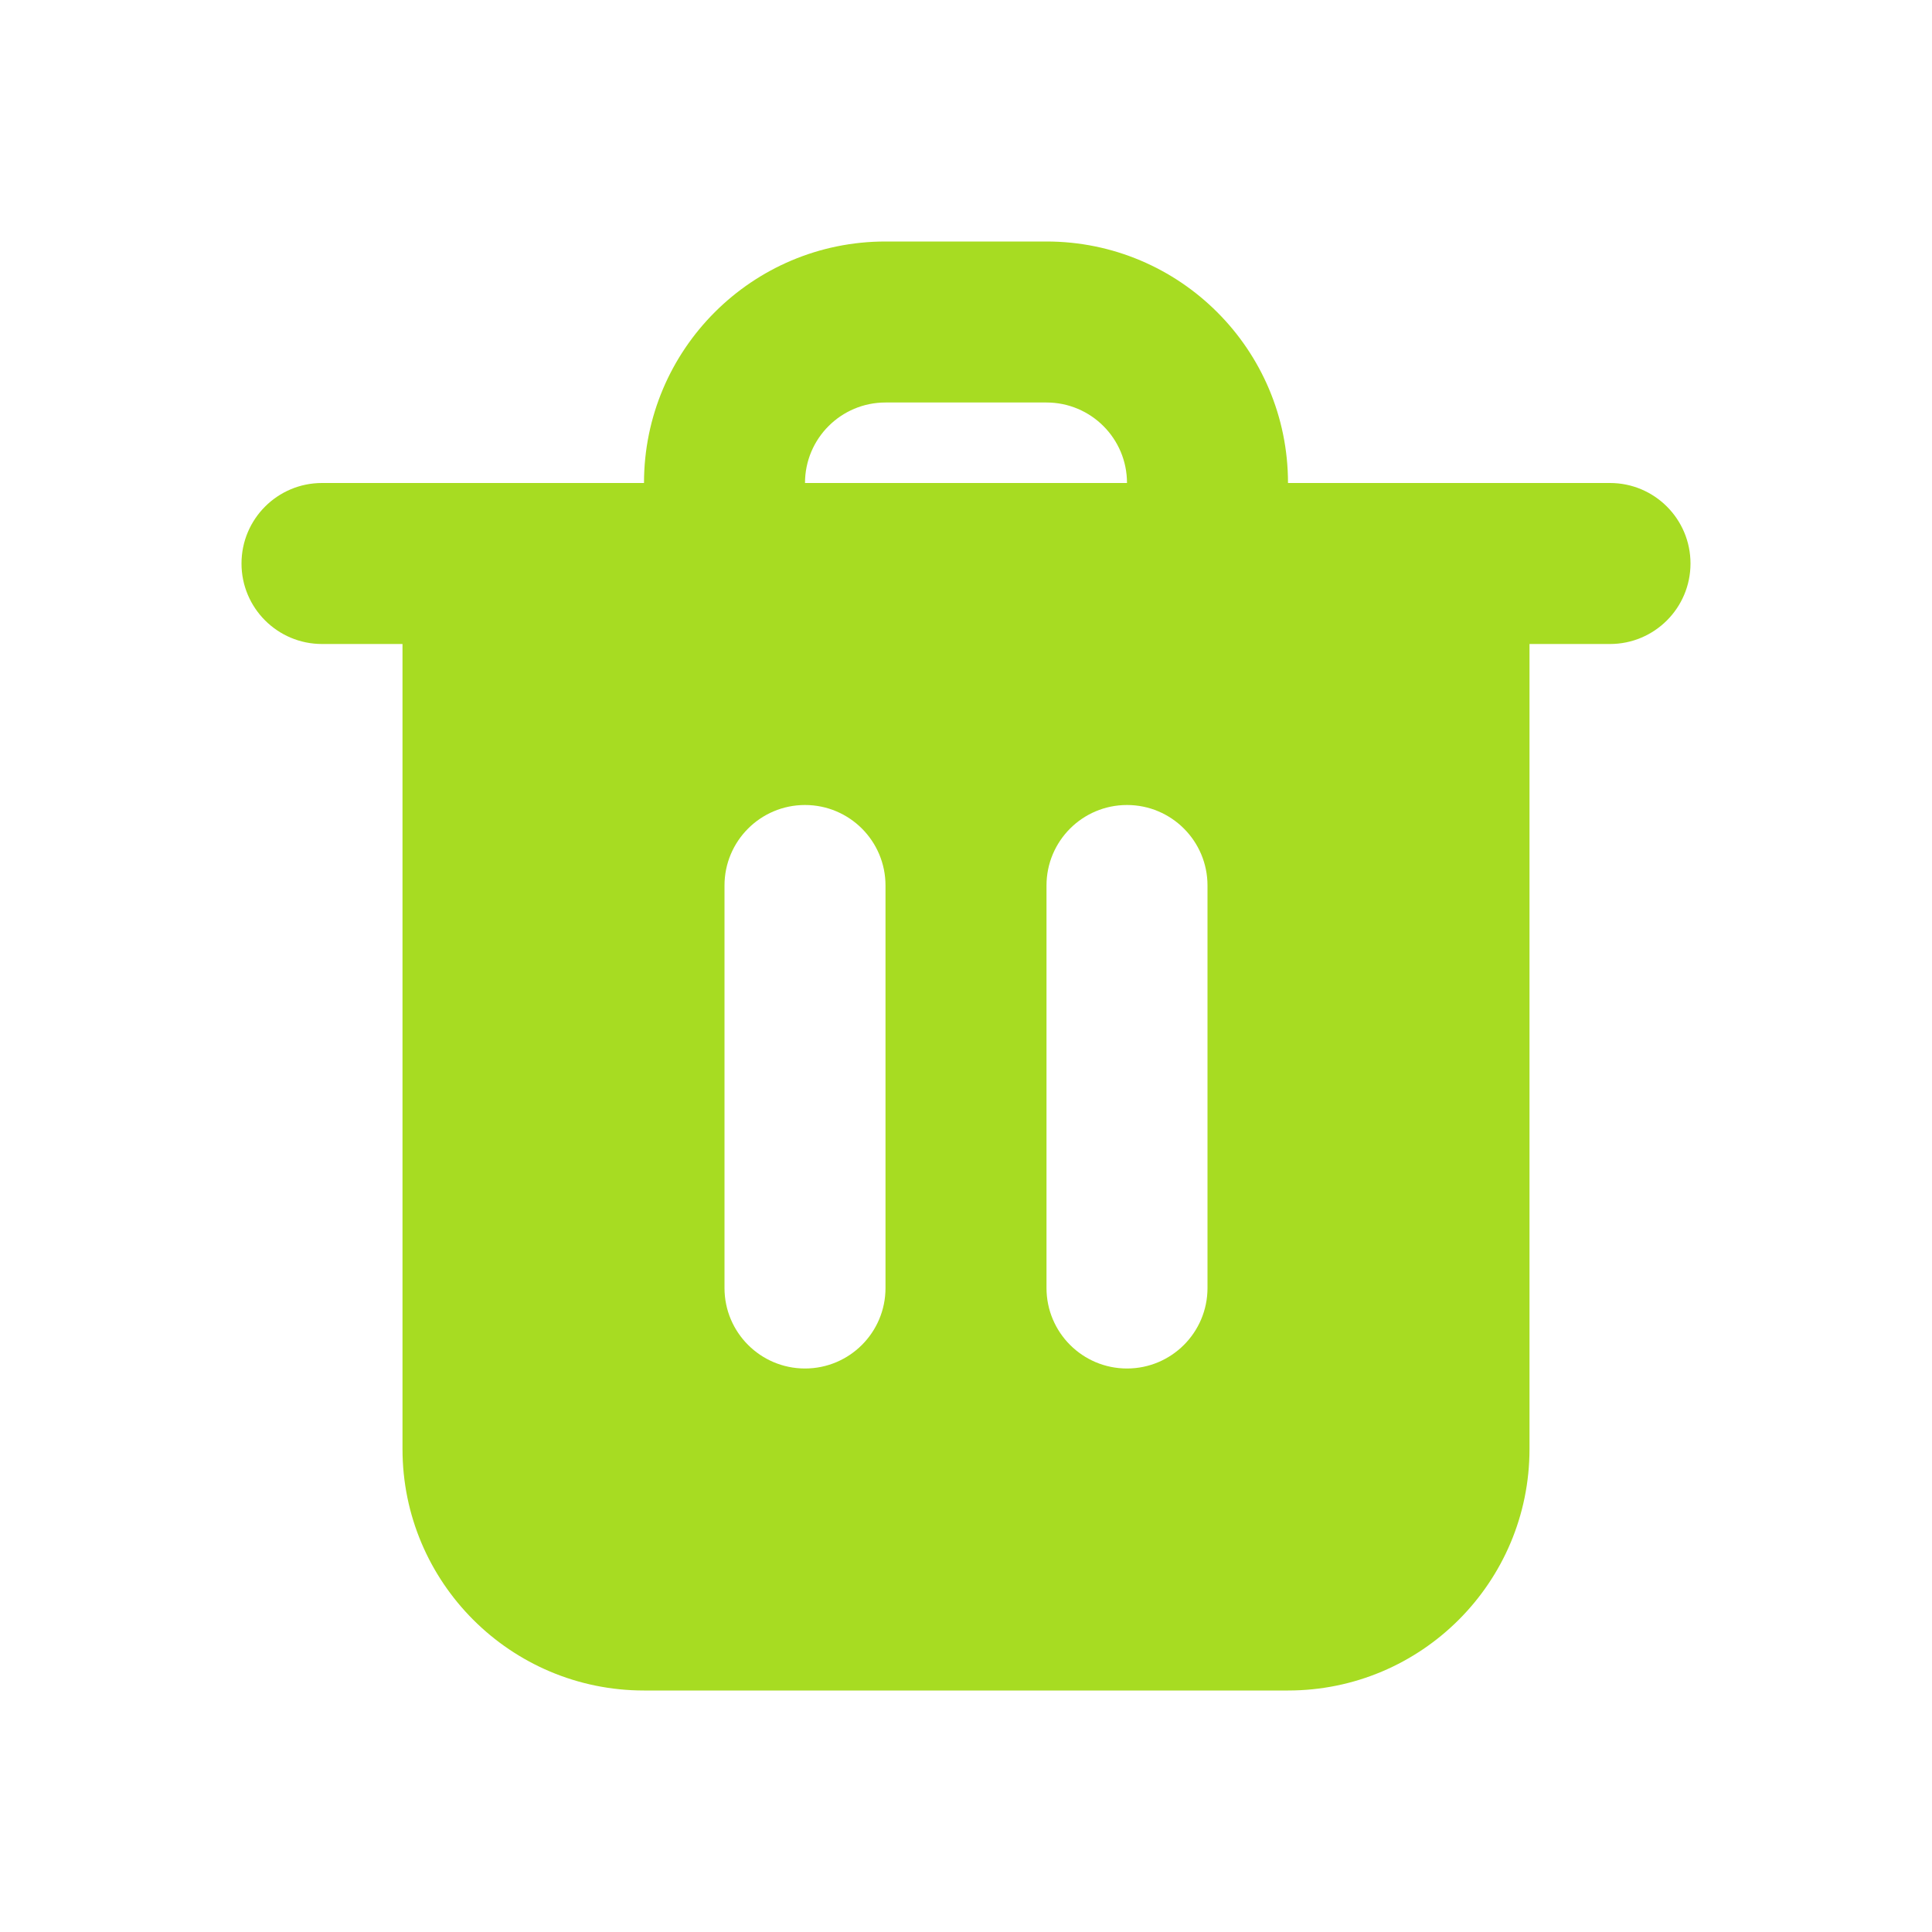
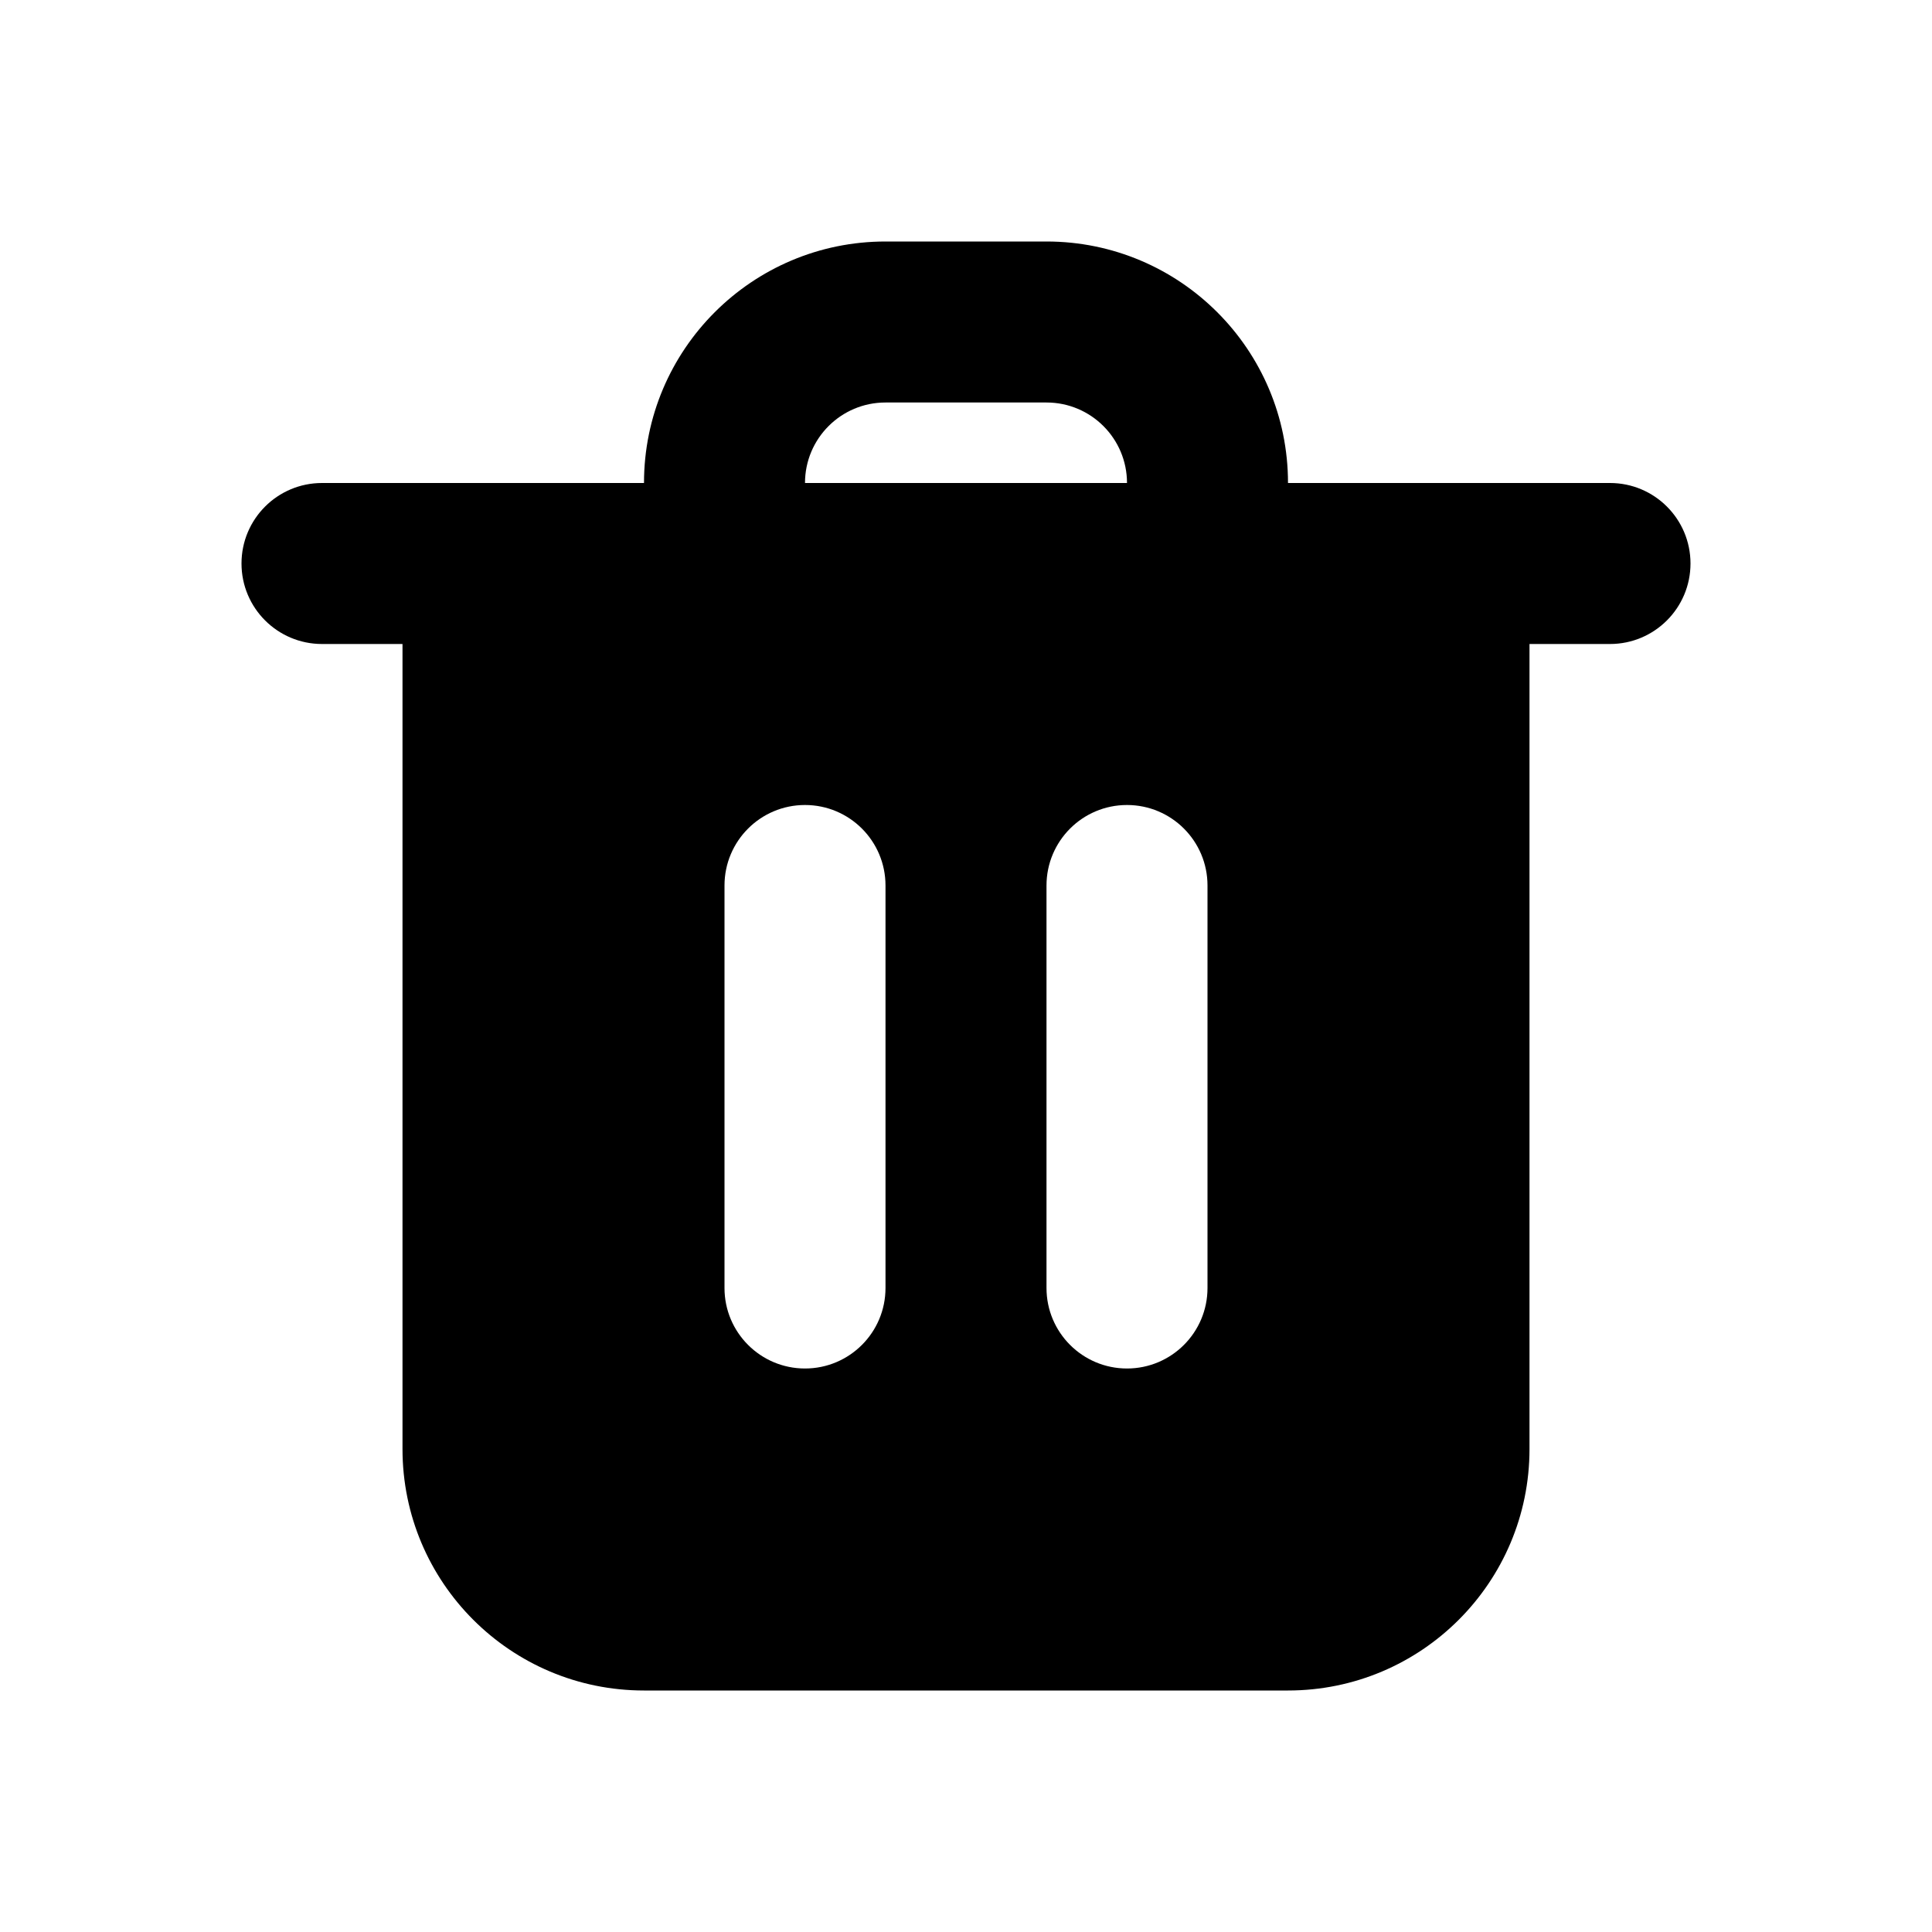
<svg xmlns="http://www.w3.org/2000/svg" width="128" height="128" viewBox="0 0 24 24">
  <g fill="none">
-     <path fill-rule="evenodd" clip-rule="evenodd" d="M11 5a1 1 0 0 0-1 1h4a1 1 0 0 0-1-1h-2zm0-2a3 3 0 0 0-3 3H4a1 1 0 0 0 0 2h1v10a3 3 0 0 0 3 3h8a3 3 0 0 0 3-3V8h1a1 1 0 1 0 0-2h-4a3 3 0 0 0-3-3h-2zm0 8a1 1 0 1 0-2 0v5a1 1 0 1 0 2 0v-5zm4 0a1 1 0 1 0-2 0v5a1 1 0 1 0 2 0v-5z" fill="#A7DC22" />
+     <path fill-rule="evenodd" clip-rule="evenodd" d="M11 5a1 1 0 0 0-1 1h4a1 1 0 0 0-1-1h-2zm0-2a3 3 0 0 0-3 3H4a1 1 0 0 0 0 2h1v10a3 3 0 0 0 3 3h8a3 3 0 0 0 3-3V8h1a1 1 0 1 0 0-2h-4a3 3 0 0 0-3-3h-2zm0 8a1 1 0 1 0-2 0v5a1 1 0 1 0 2 0v-5zm4 0a1 1 0 1 0-2 0v5a1 1 0 1 0 2 0v-5z" fill="currentColor" />
  </g>
</svg>
